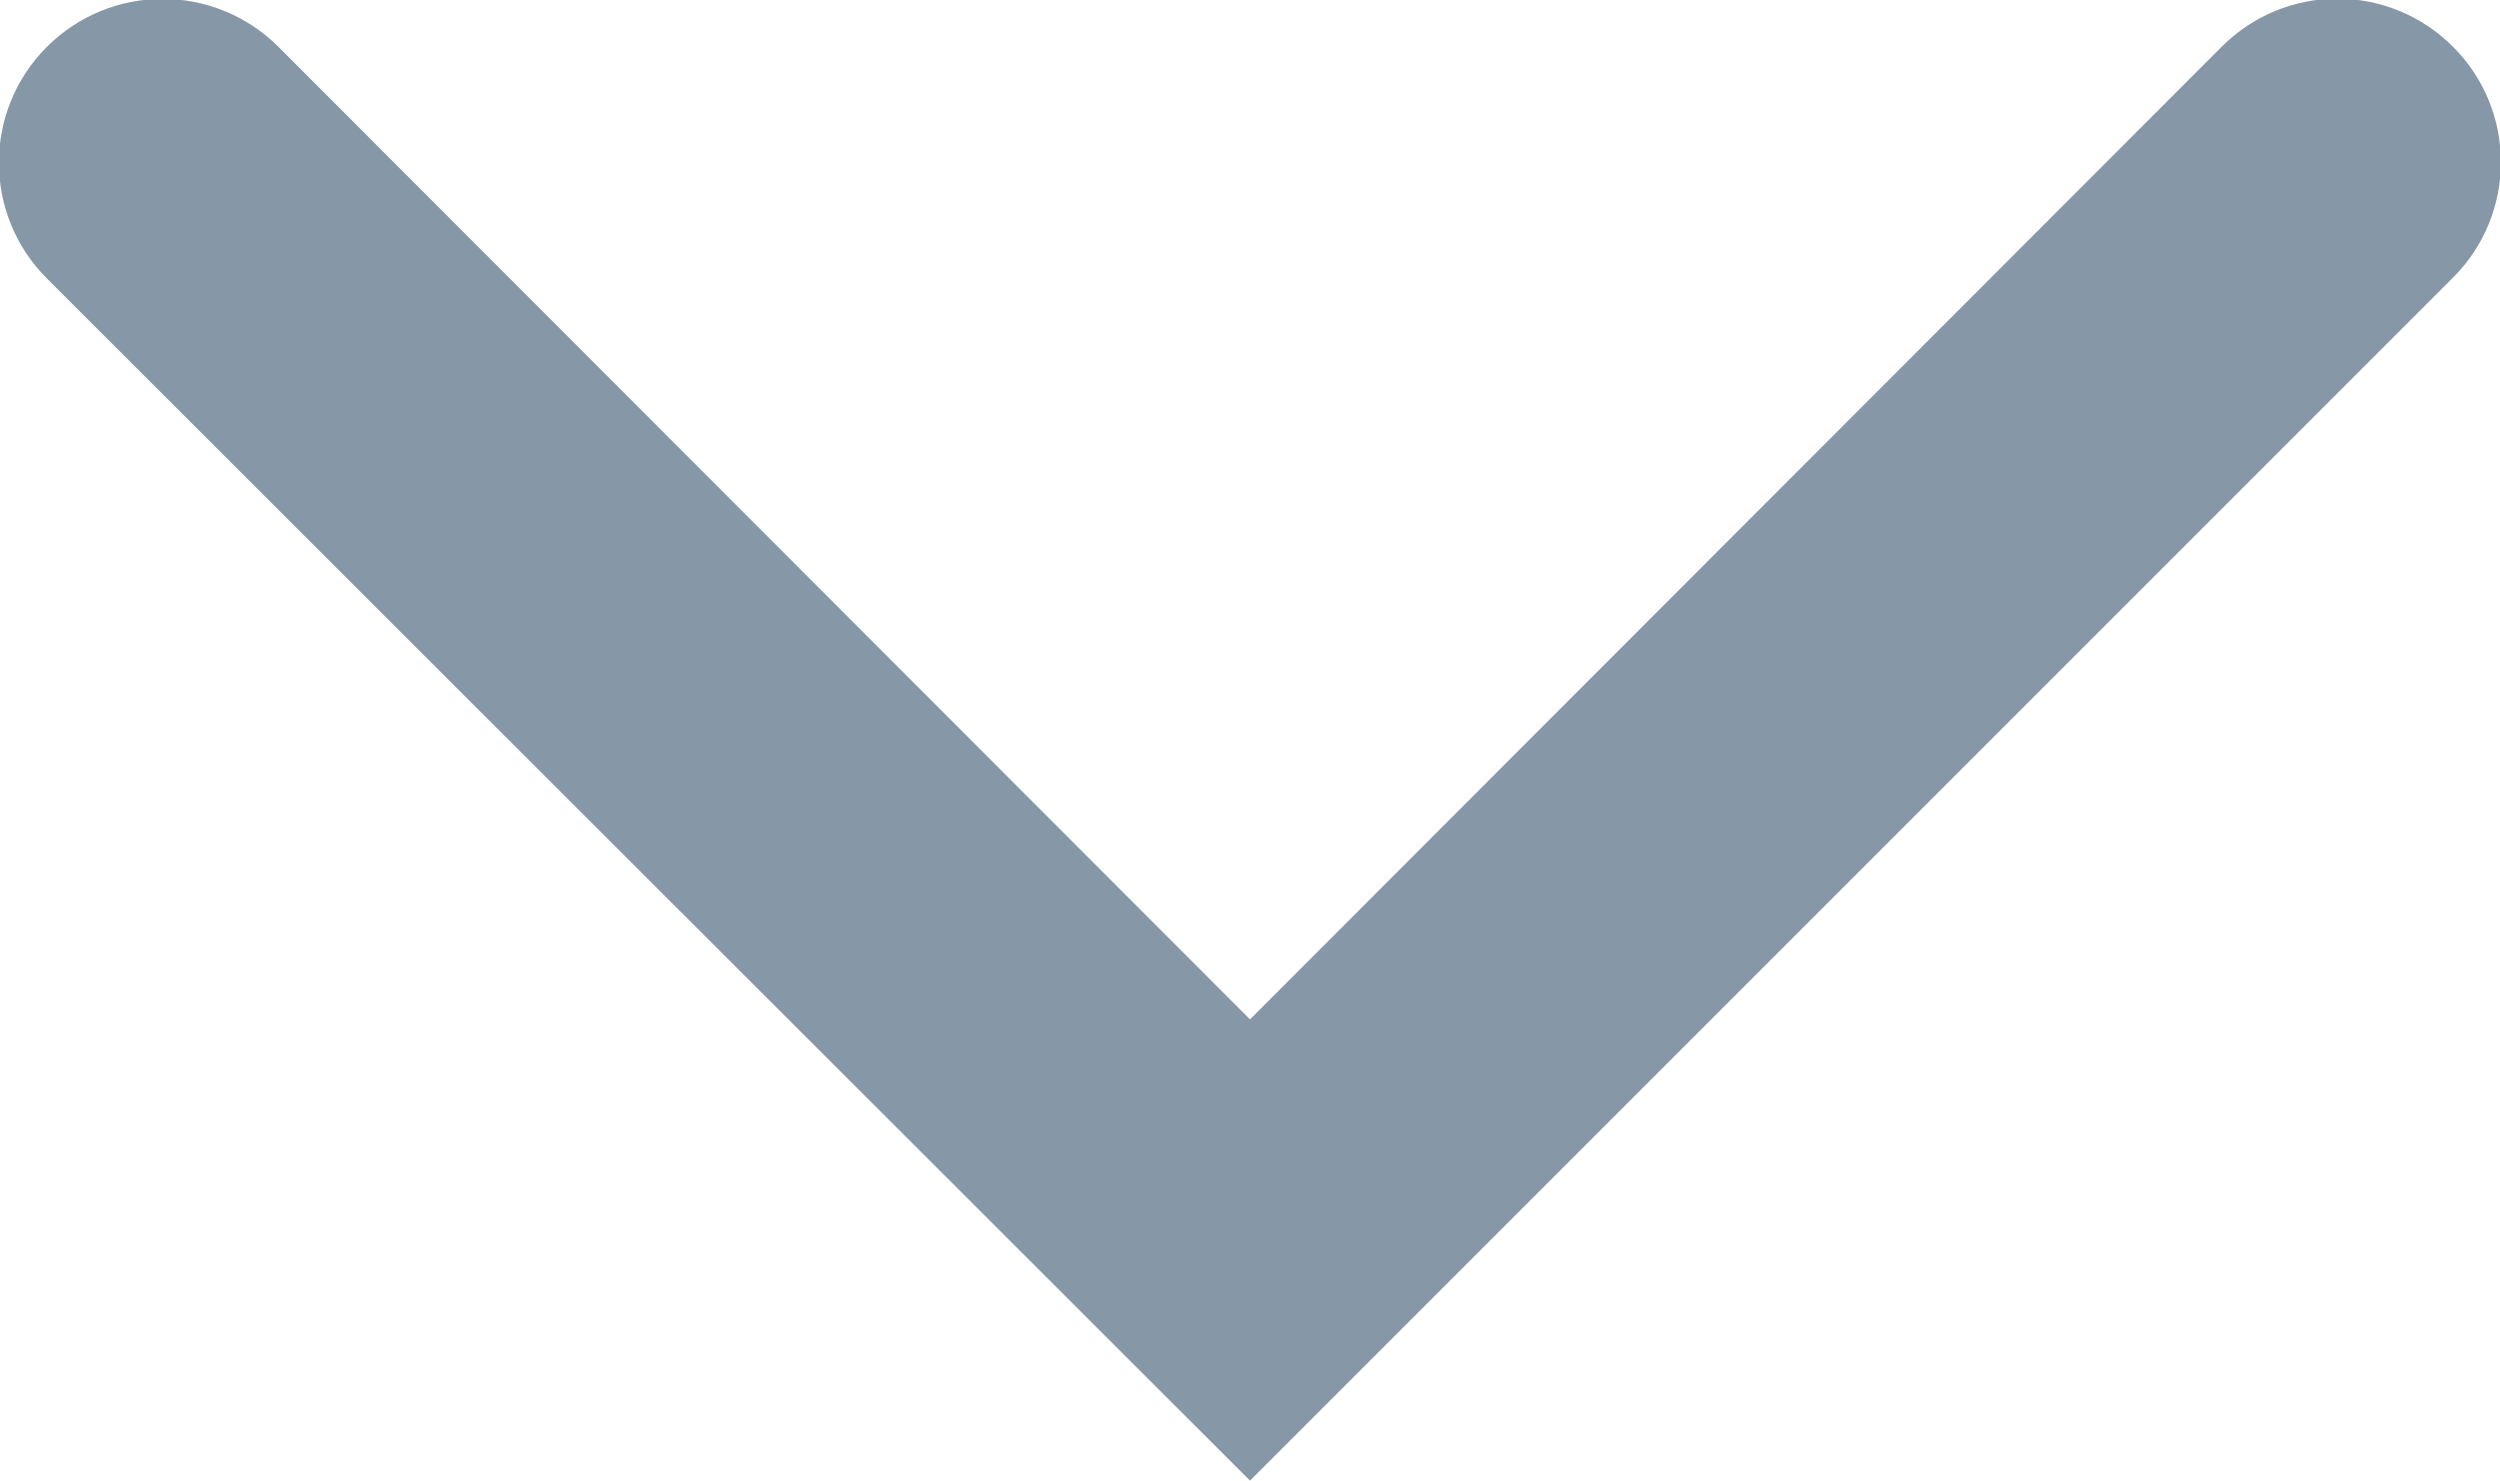
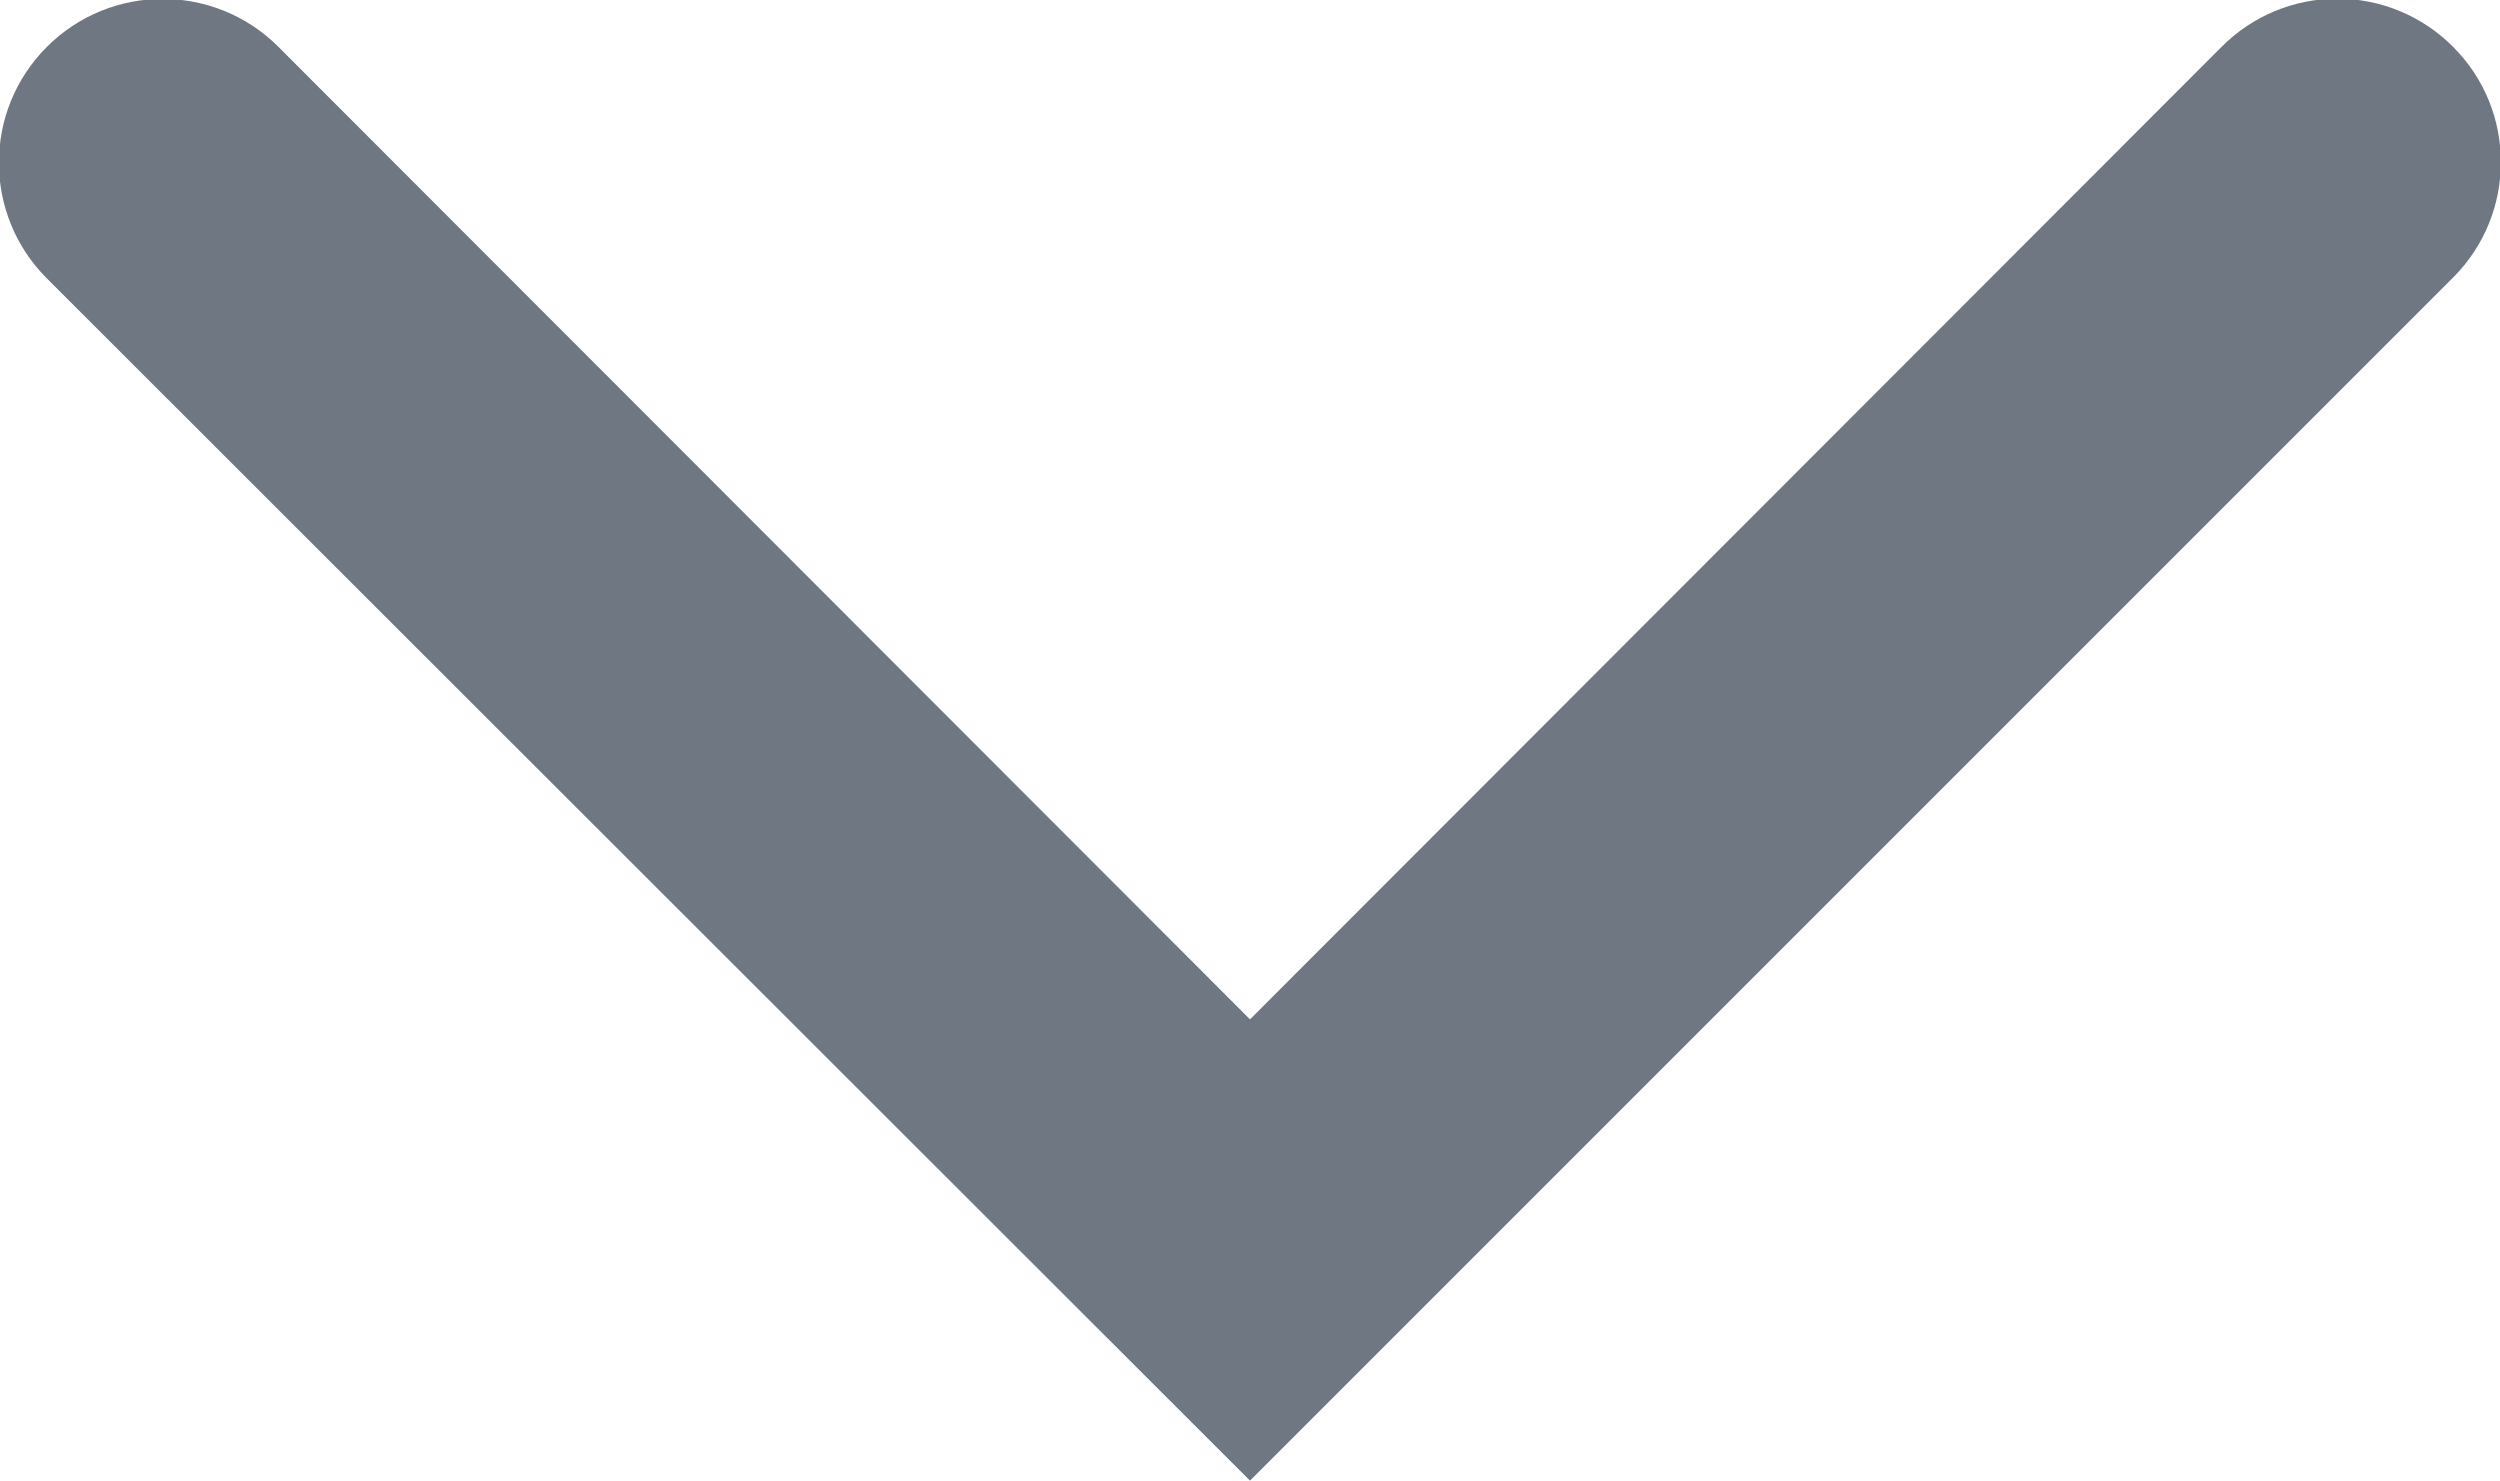
- <svg xmlns="http://www.w3.org/2000/svg" id="Arrow-Down_2" data-name="Arrow-Down 2" width="8" height="4.738" viewBox="0 0 8 4.738">
-   <path id="Arrow-Down_2-2" data-name="Arrow-Down 2" d="M12.1,7.4a.522.522,0,0,1,0,.738L8.25,11.988,4.4,8.141A.522.522,0,0,1,5.141,7.4L8.25,10.512,11.359,7.4A.522.522,0,0,1,12.1,7.4Z" transform="translate(-4.25 -7.25)" fill="#8697a8" fill-rule="evenodd" />
+ <svg xmlns="http://www.w3.org/2000/svg" id="Arrow-Down_2" data-name="Arrow-Down 2" viewBox="0 0 8 4.738">
+   <path id="Arrow-Down_2-2" data-name="Arrow-Down 2" d="M12.1,7.4a.522.522,0,0,1,0,.738L8.25,11.988,4.4,8.141A.522.522,0,0,1,5.141,7.4L8.25,10.512,11.359,7.4A.522.522,0,0,1,12.1,7.4Z" transform="translate(-4.25 -7.25)" fill="#6e7782" fill-rule="evenodd" />
</svg>
